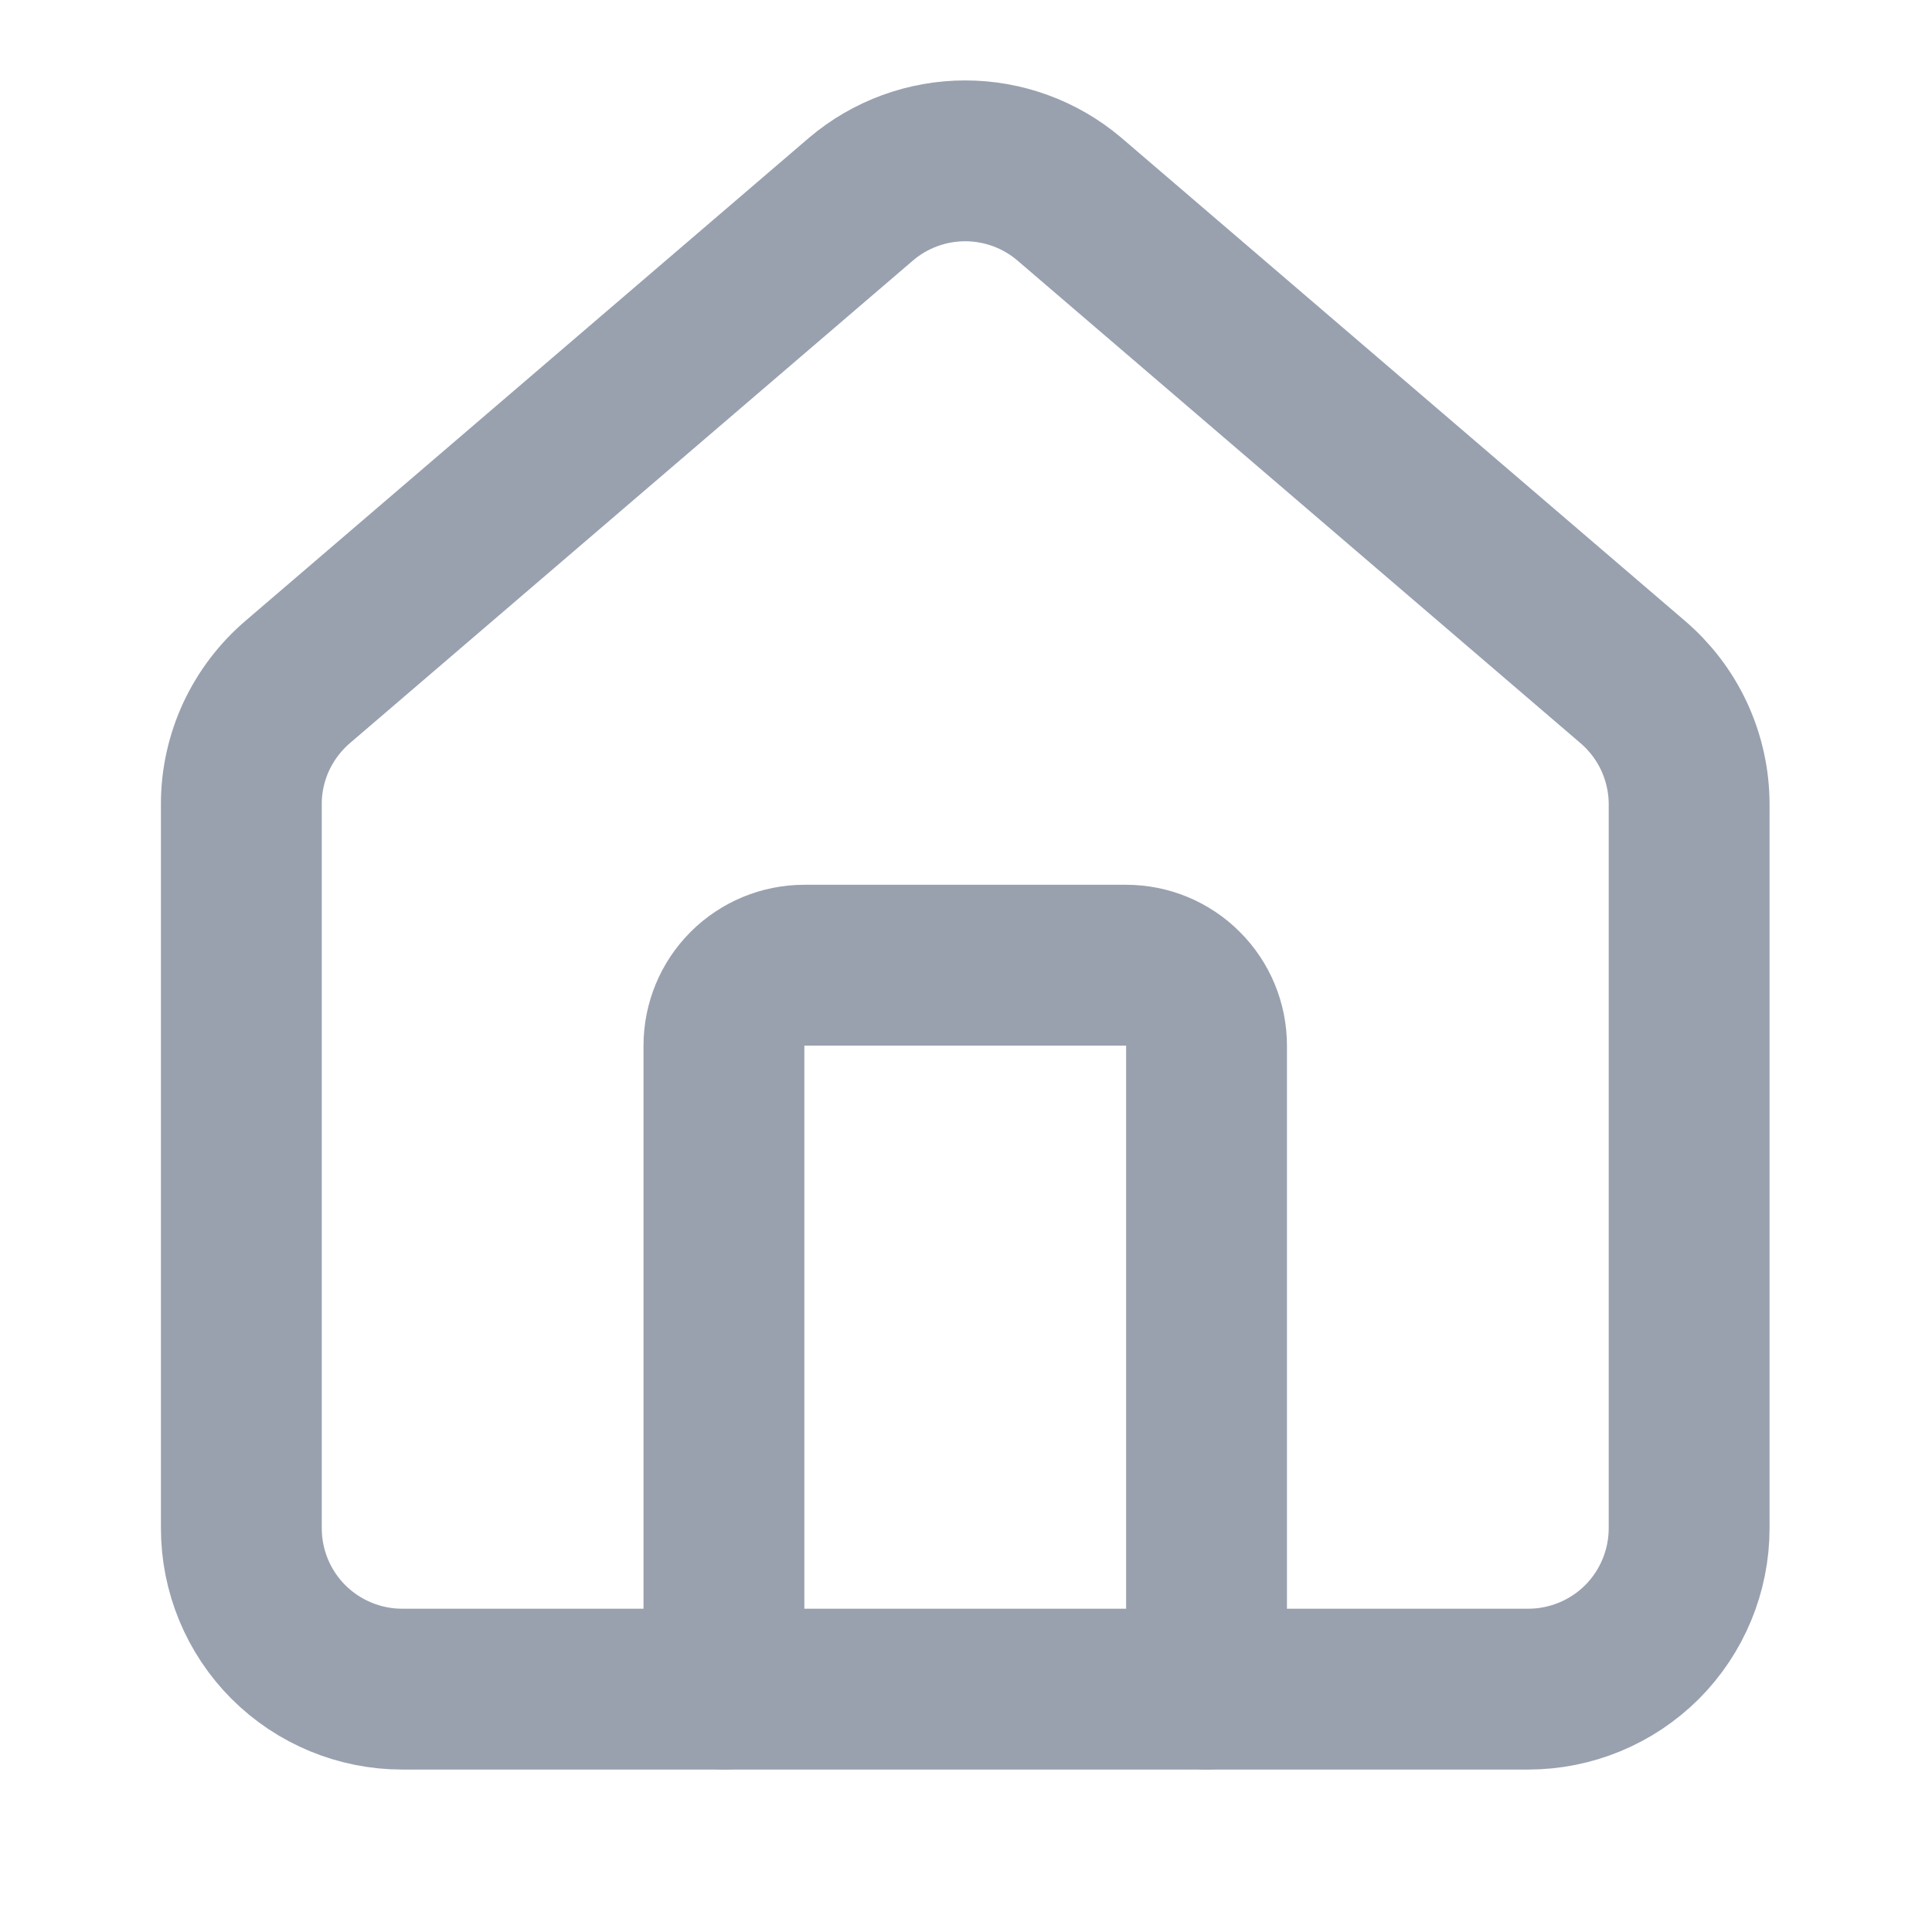
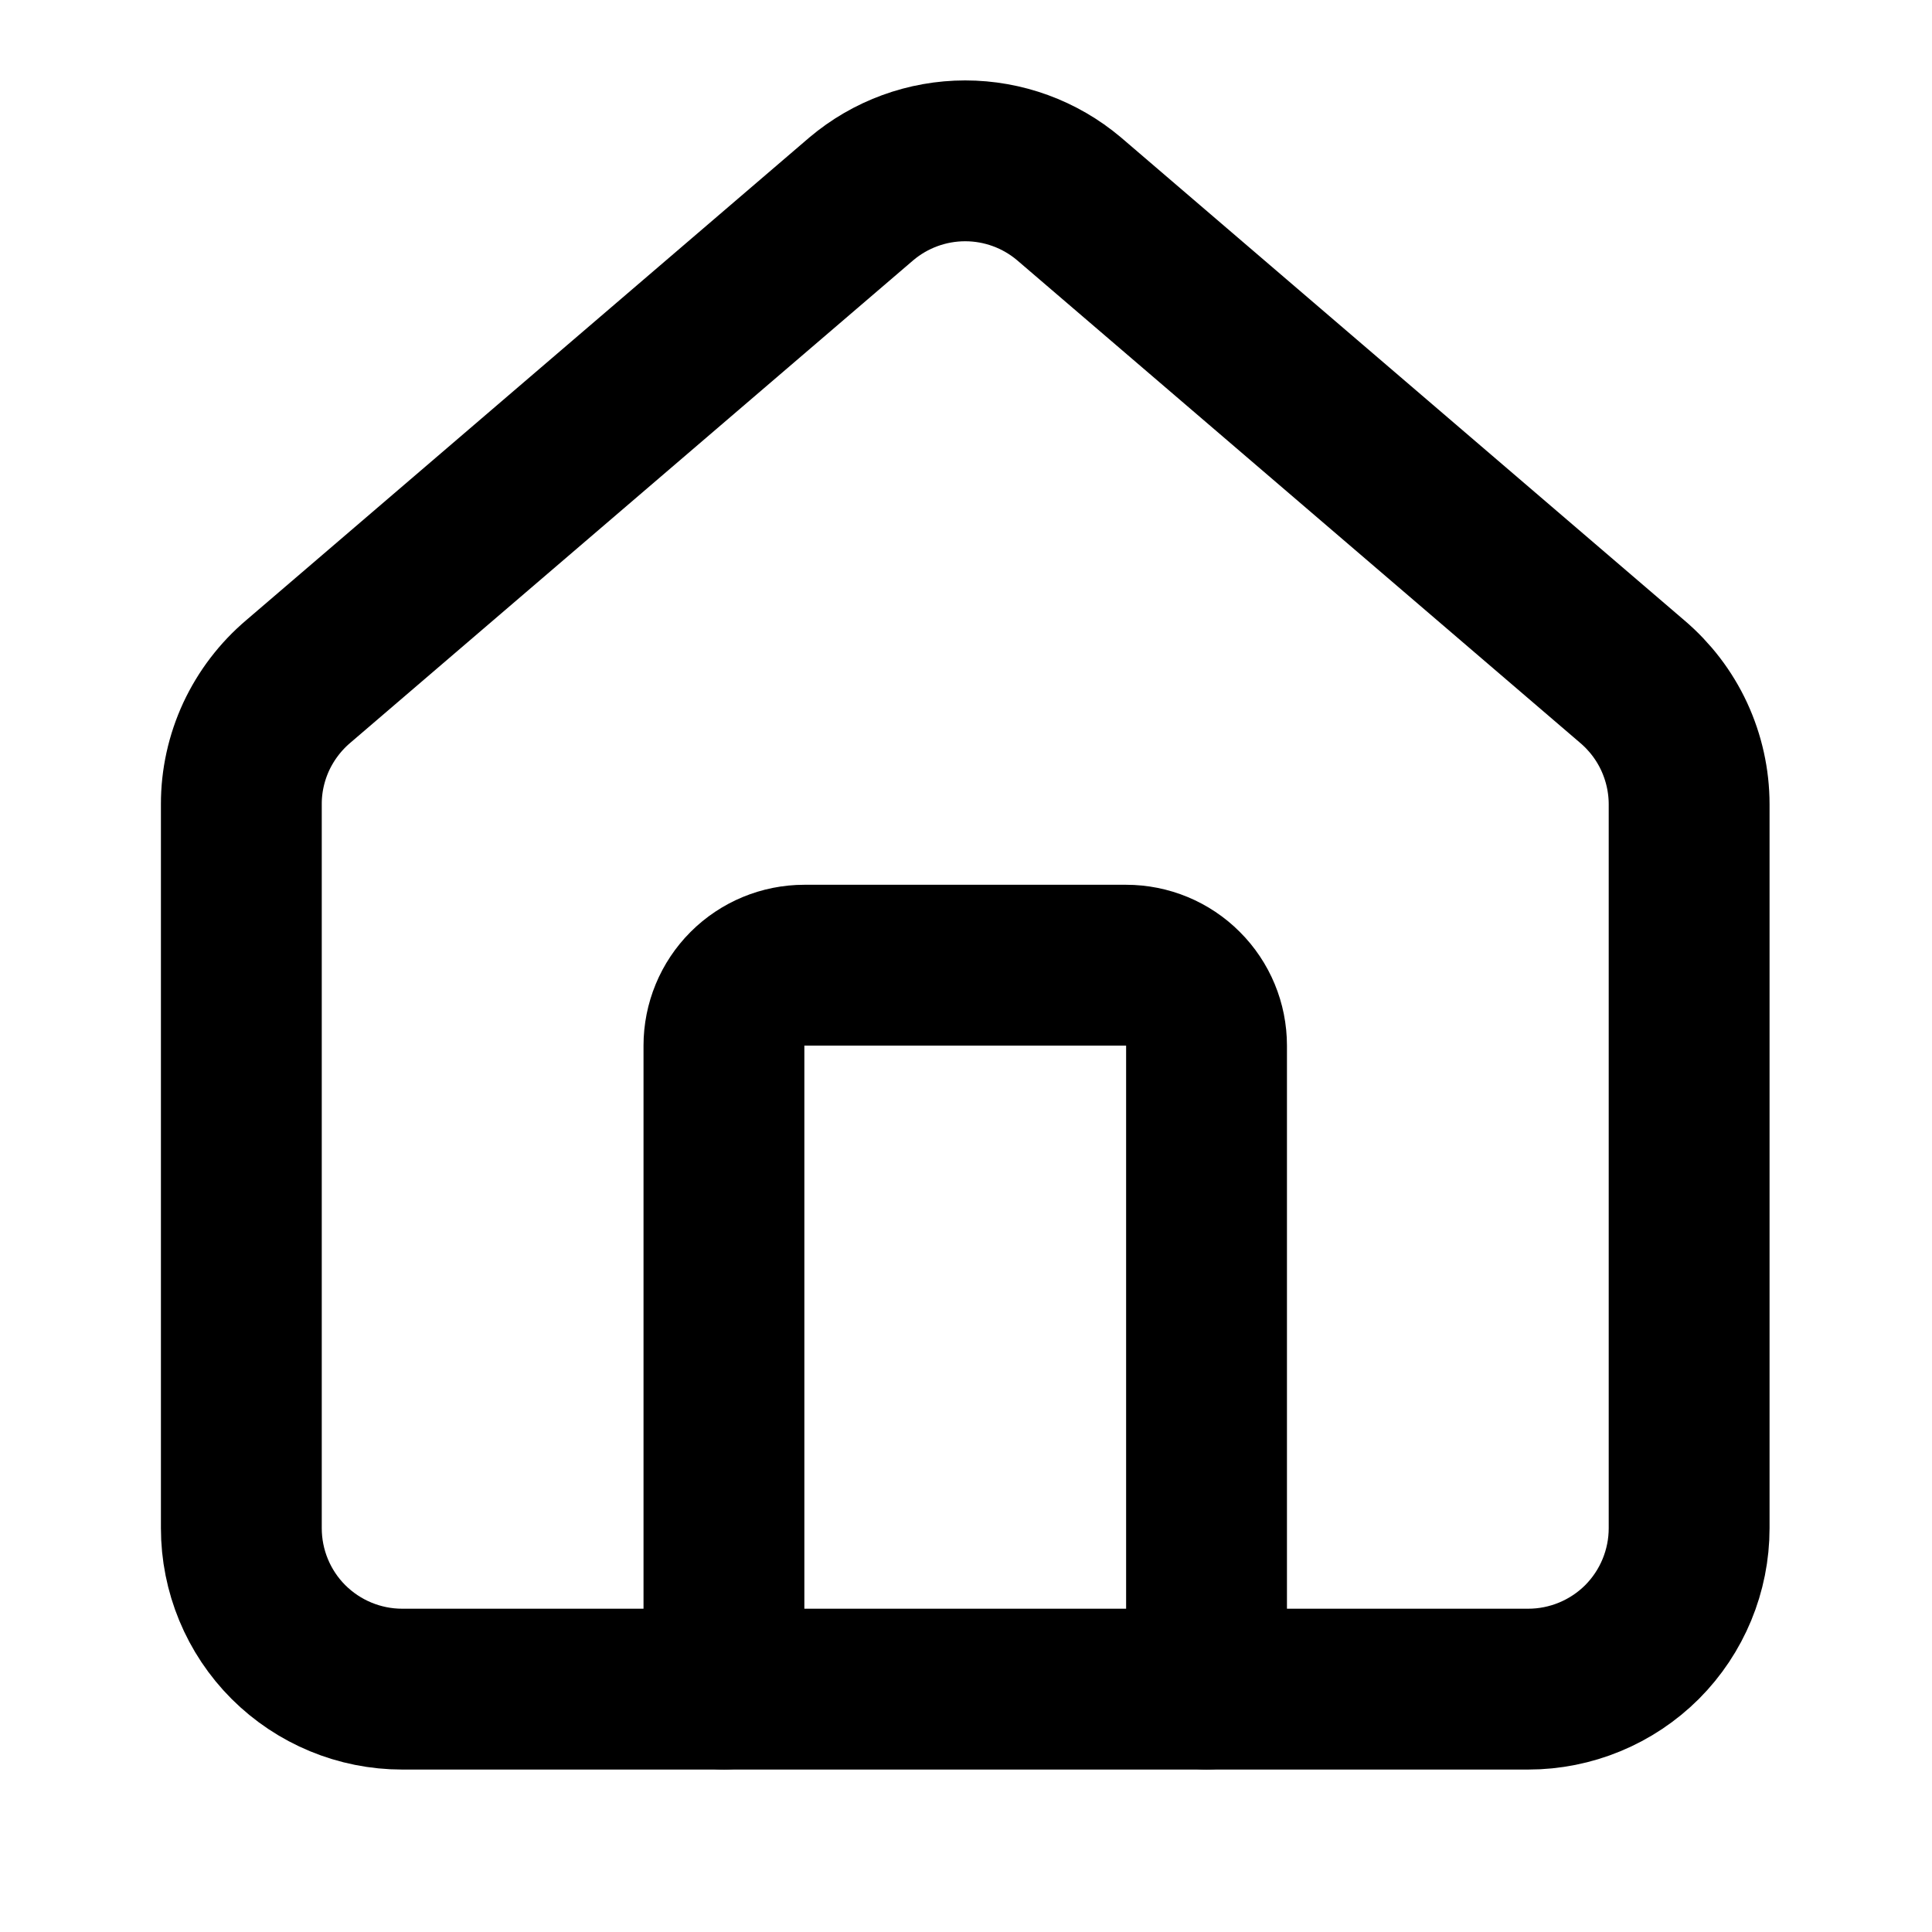
<svg xmlns="http://www.w3.org/2000/svg" width="24" height="24" viewBox="0 0 24 24" fill="none">
-   <path d="M14.988 20.983V12.989C14.988 12.724 14.883 12.47 14.695 12.283C14.508 12.095 14.254 11.99 13.989 11.99H9.992C9.727 11.99 9.473 12.095 9.285 12.283C9.098 12.47 8.993 12.724 8.993 12.989V20.983" stroke="#99A1AF" stroke-width="1.998" stroke-linecap="round" stroke-linejoin="round" />
-   <path d="M2.998 9.992C2.997 9.701 3.061 9.414 3.183 9.15C3.306 8.887 3.484 8.653 3.706 8.465L10.7 2.47C11.061 2.165 11.518 1.998 11.99 1.998C12.462 1.998 12.919 2.165 13.28 2.47L20.274 8.465C20.496 8.653 20.675 8.887 20.797 9.15C20.919 9.414 20.983 9.701 20.983 9.992V18.984C20.983 19.514 20.772 20.023 20.398 20.398C20.023 20.772 19.514 20.983 18.984 20.983H4.996C4.466 20.983 3.958 20.772 3.583 20.398C3.208 20.023 2.998 19.514 2.998 18.984V9.992Z" stroke="#99A1AF" stroke-width="1.998" stroke-linecap="round" stroke-linejoin="round" />
+   <path d="M14.988 20.983V12.989C14.988 12.724 14.883 12.47 14.695 12.283C14.508 12.095 14.254 11.99 13.989 11.99H9.992C9.727 11.99 9.473 12.095 9.285 12.283C9.098 12.47 8.993 12.724 8.993 12.989V20.983" stroke="currentColor" stroke-width="1.998" stroke-linecap="round" stroke-linejoin="round" />
+   <path d="M2.998 9.992C2.997 9.701 3.061 9.414 3.183 9.15C3.306 8.887 3.484 8.653 3.706 8.465L10.7 2.47C11.061 2.165 11.518 1.998 11.99 1.998C12.462 1.998 12.919 2.165 13.28 2.47L20.274 8.465C20.496 8.653 20.675 8.887 20.797 9.15C20.919 9.414 20.983 9.701 20.983 9.992V18.984C20.983 19.514 20.772 20.023 20.398 20.398C20.023 20.772 19.514 20.983 18.984 20.983H4.996C4.466 20.983 3.958 20.772 3.583 20.398C3.208 20.023 2.998 19.514 2.998 18.984V9.992Z" stroke="currentColor" stroke-width="1.998" stroke-linecap="round" stroke-linejoin="round" />
</svg>
